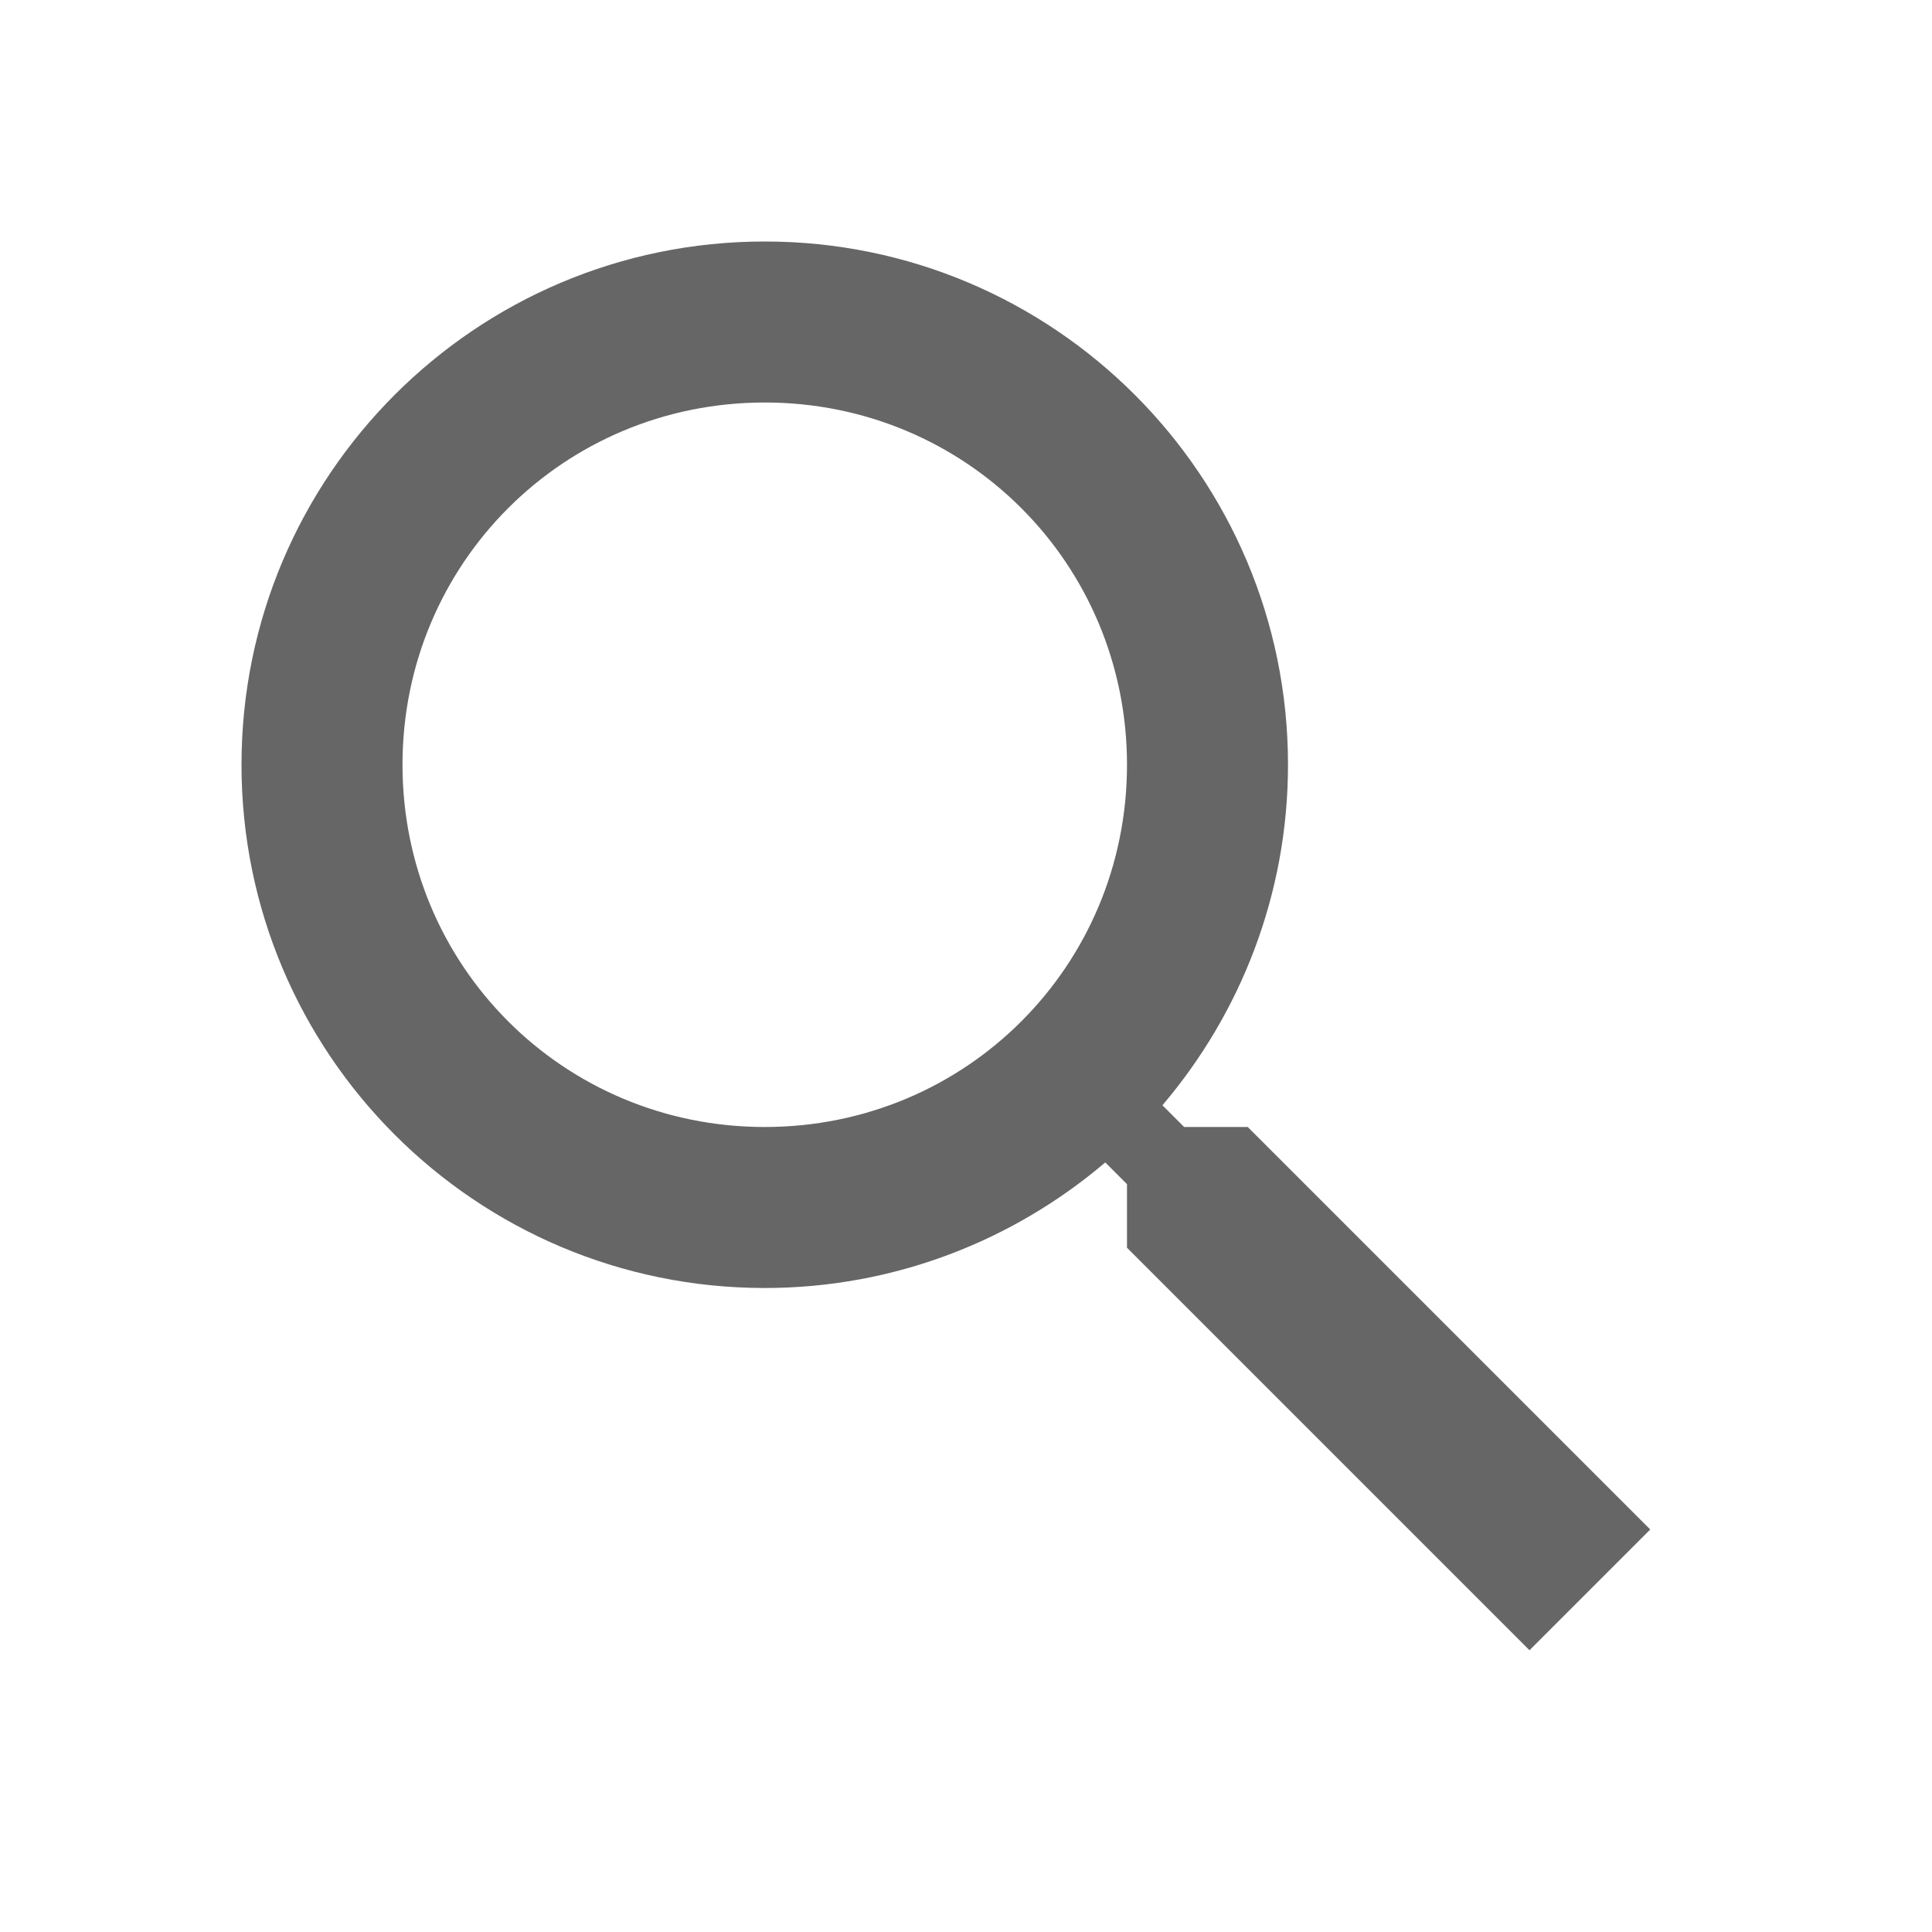
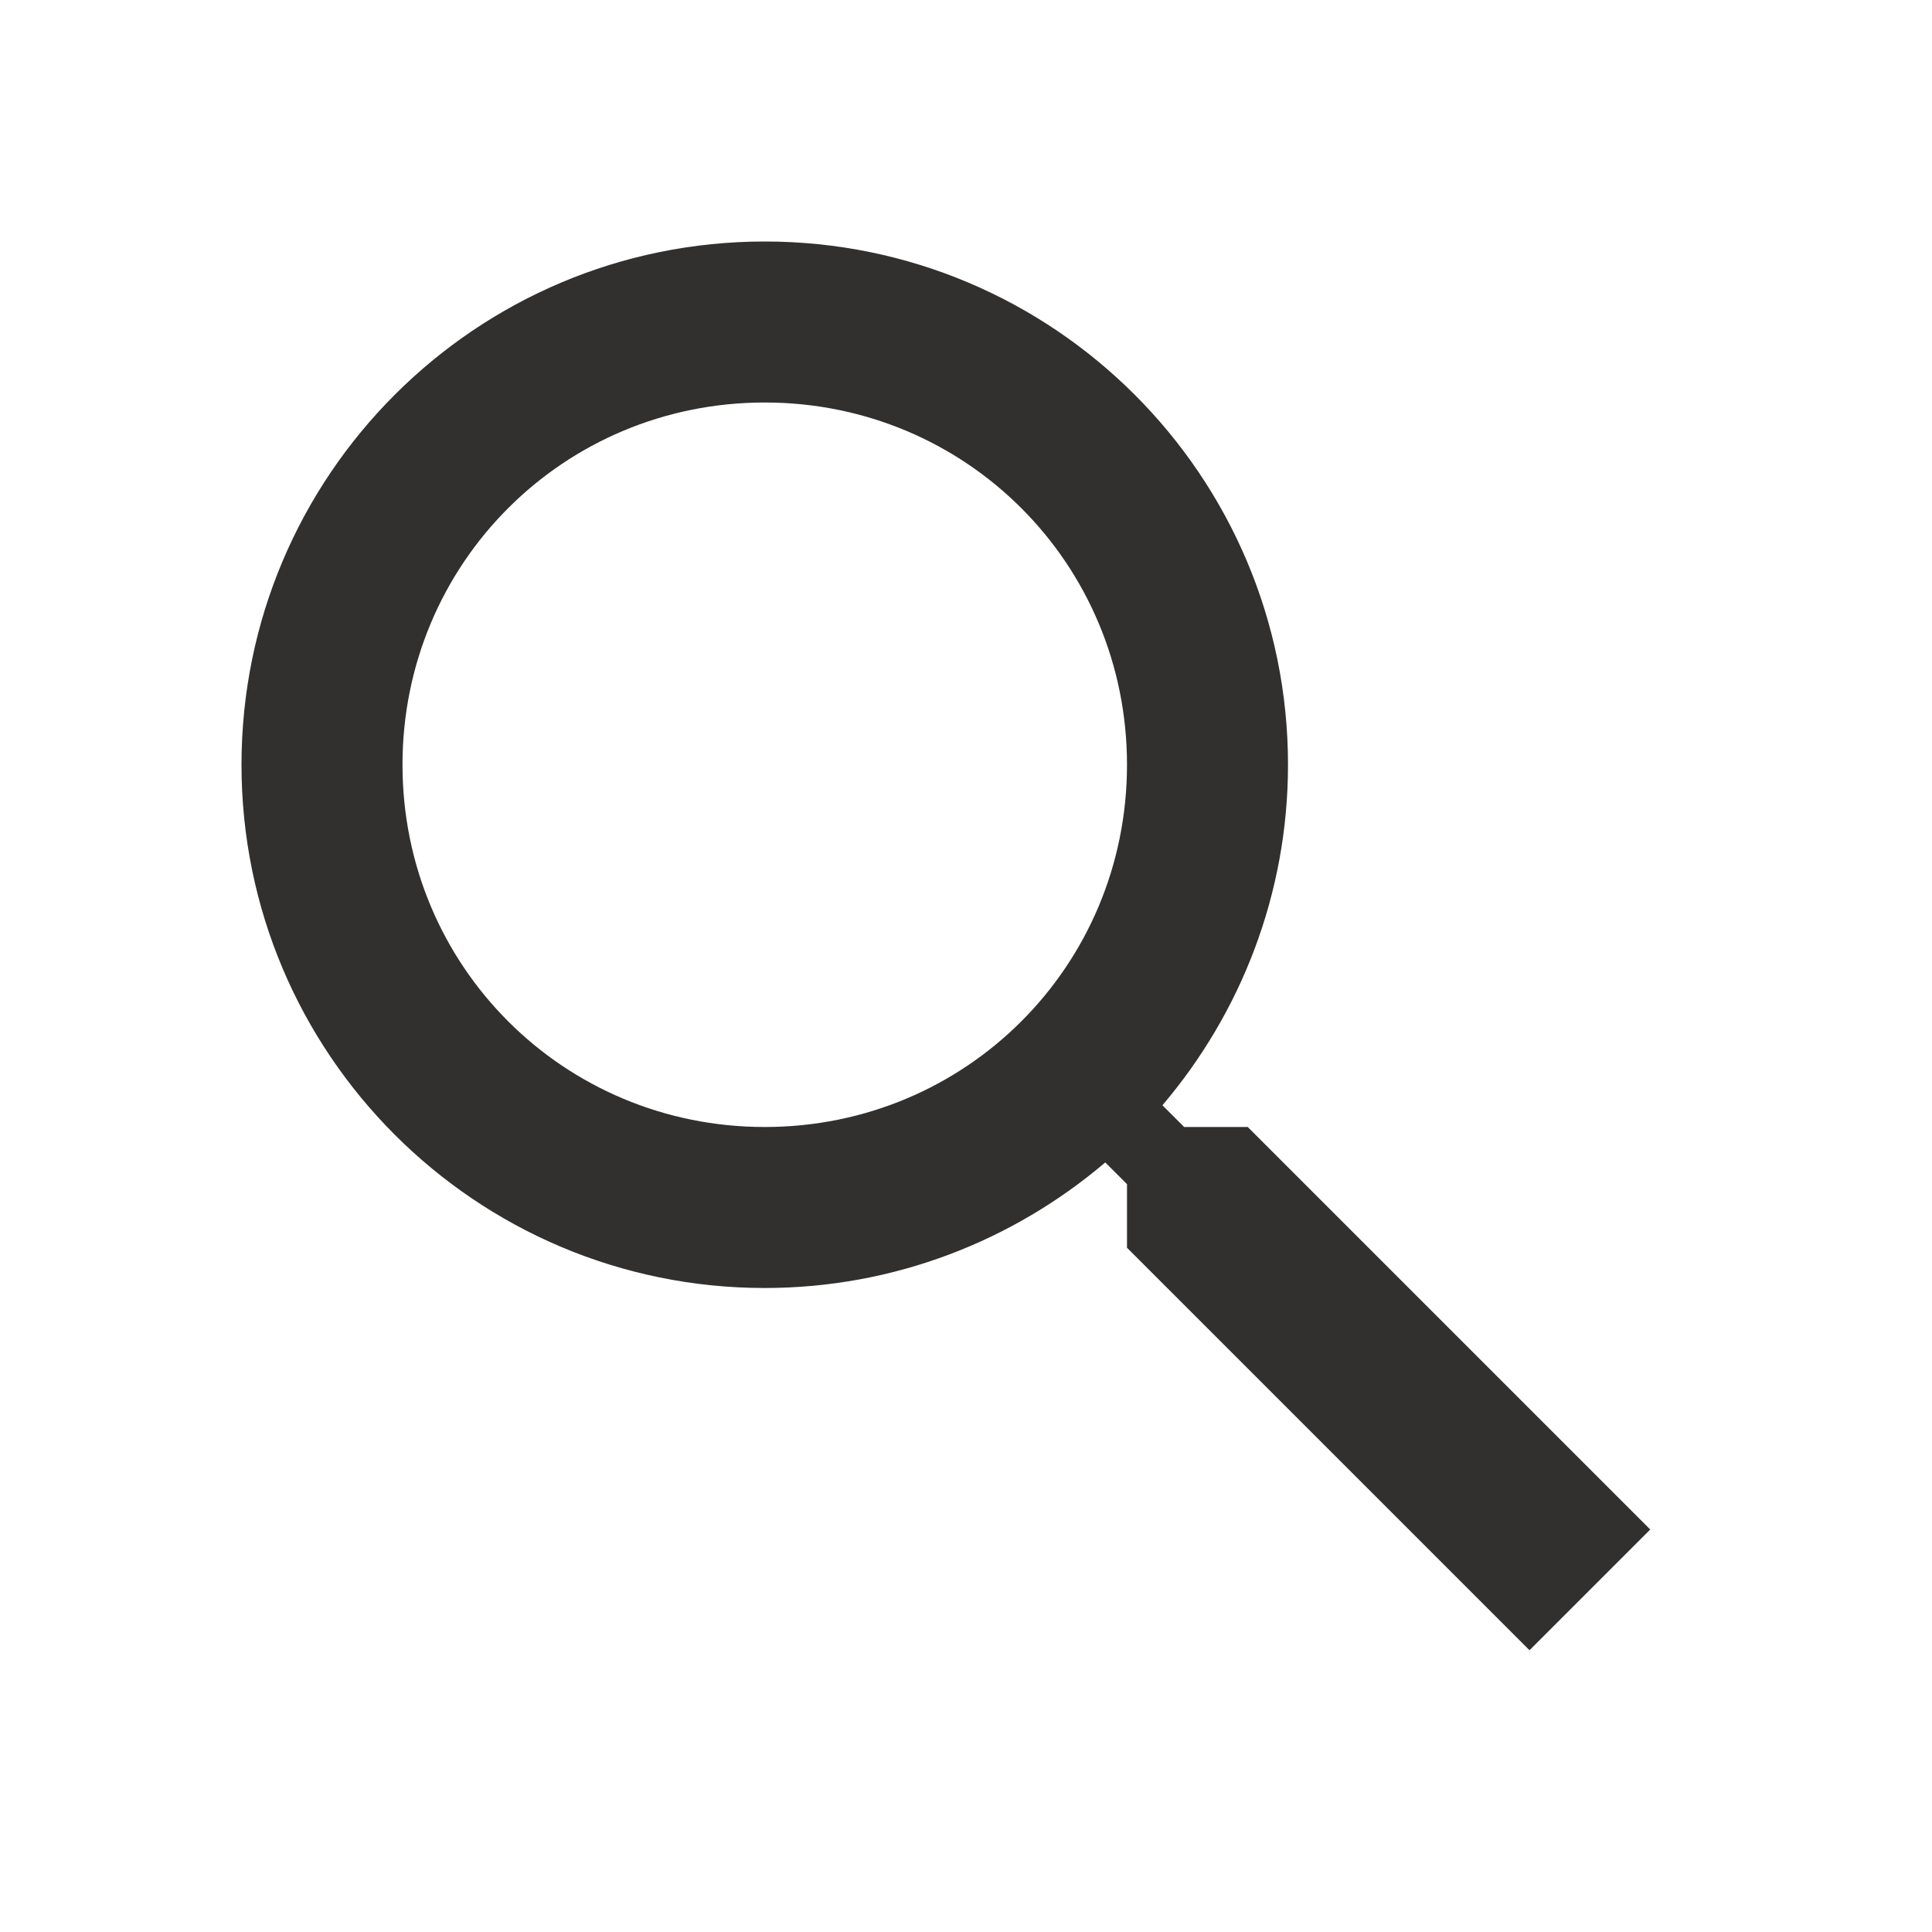
<svg xmlns="http://www.w3.org/2000/svg" version="1.1" width="36" height="36" viewBox="0 0 24 24">
-   <path fill="rgba(0, 0, 0, 0.6)" d="M9.5,3A6.5,6.5 0 0,1 16,9.5C16,11.11 15.41,12.59 14.44,13.73L14.71,14H15.5L20.5,19L19,20.5L14,15.5V14.71L13.73,14.44C12.59,15.41 11.11,16 9.5,16A6.5,6.5 0 0,1 3,9.5A6.5,6.5 0 0,1 9.5,3M9.5,5C7,5 5,7 5,9.5C5,12 7,14 9.5,14C12,14 14,12 14,9.5C14,7 12,5 9.5,5Z" />
+   <path fill="#32302e" d="M9.5,3A6.5,6.5 0 0,1 16,9.5C16,11.11 15.41,12.59 14.44,13.73L14.71,14H15.5L20.5,19L19,20.5L14,15.5V14.71L13.73,14.44C12.59,15.41 11.11,16 9.5,16A6.5,6.5 0 0,1 3,9.5A6.5,6.5 0 0,1 9.5,3M9.5,5C7,5 5,7 5,9.5C5,12 7,14 9.5,14C12,14 14,12 14,9.5C14,7 12,5 9.5,5Z" />
</svg>
